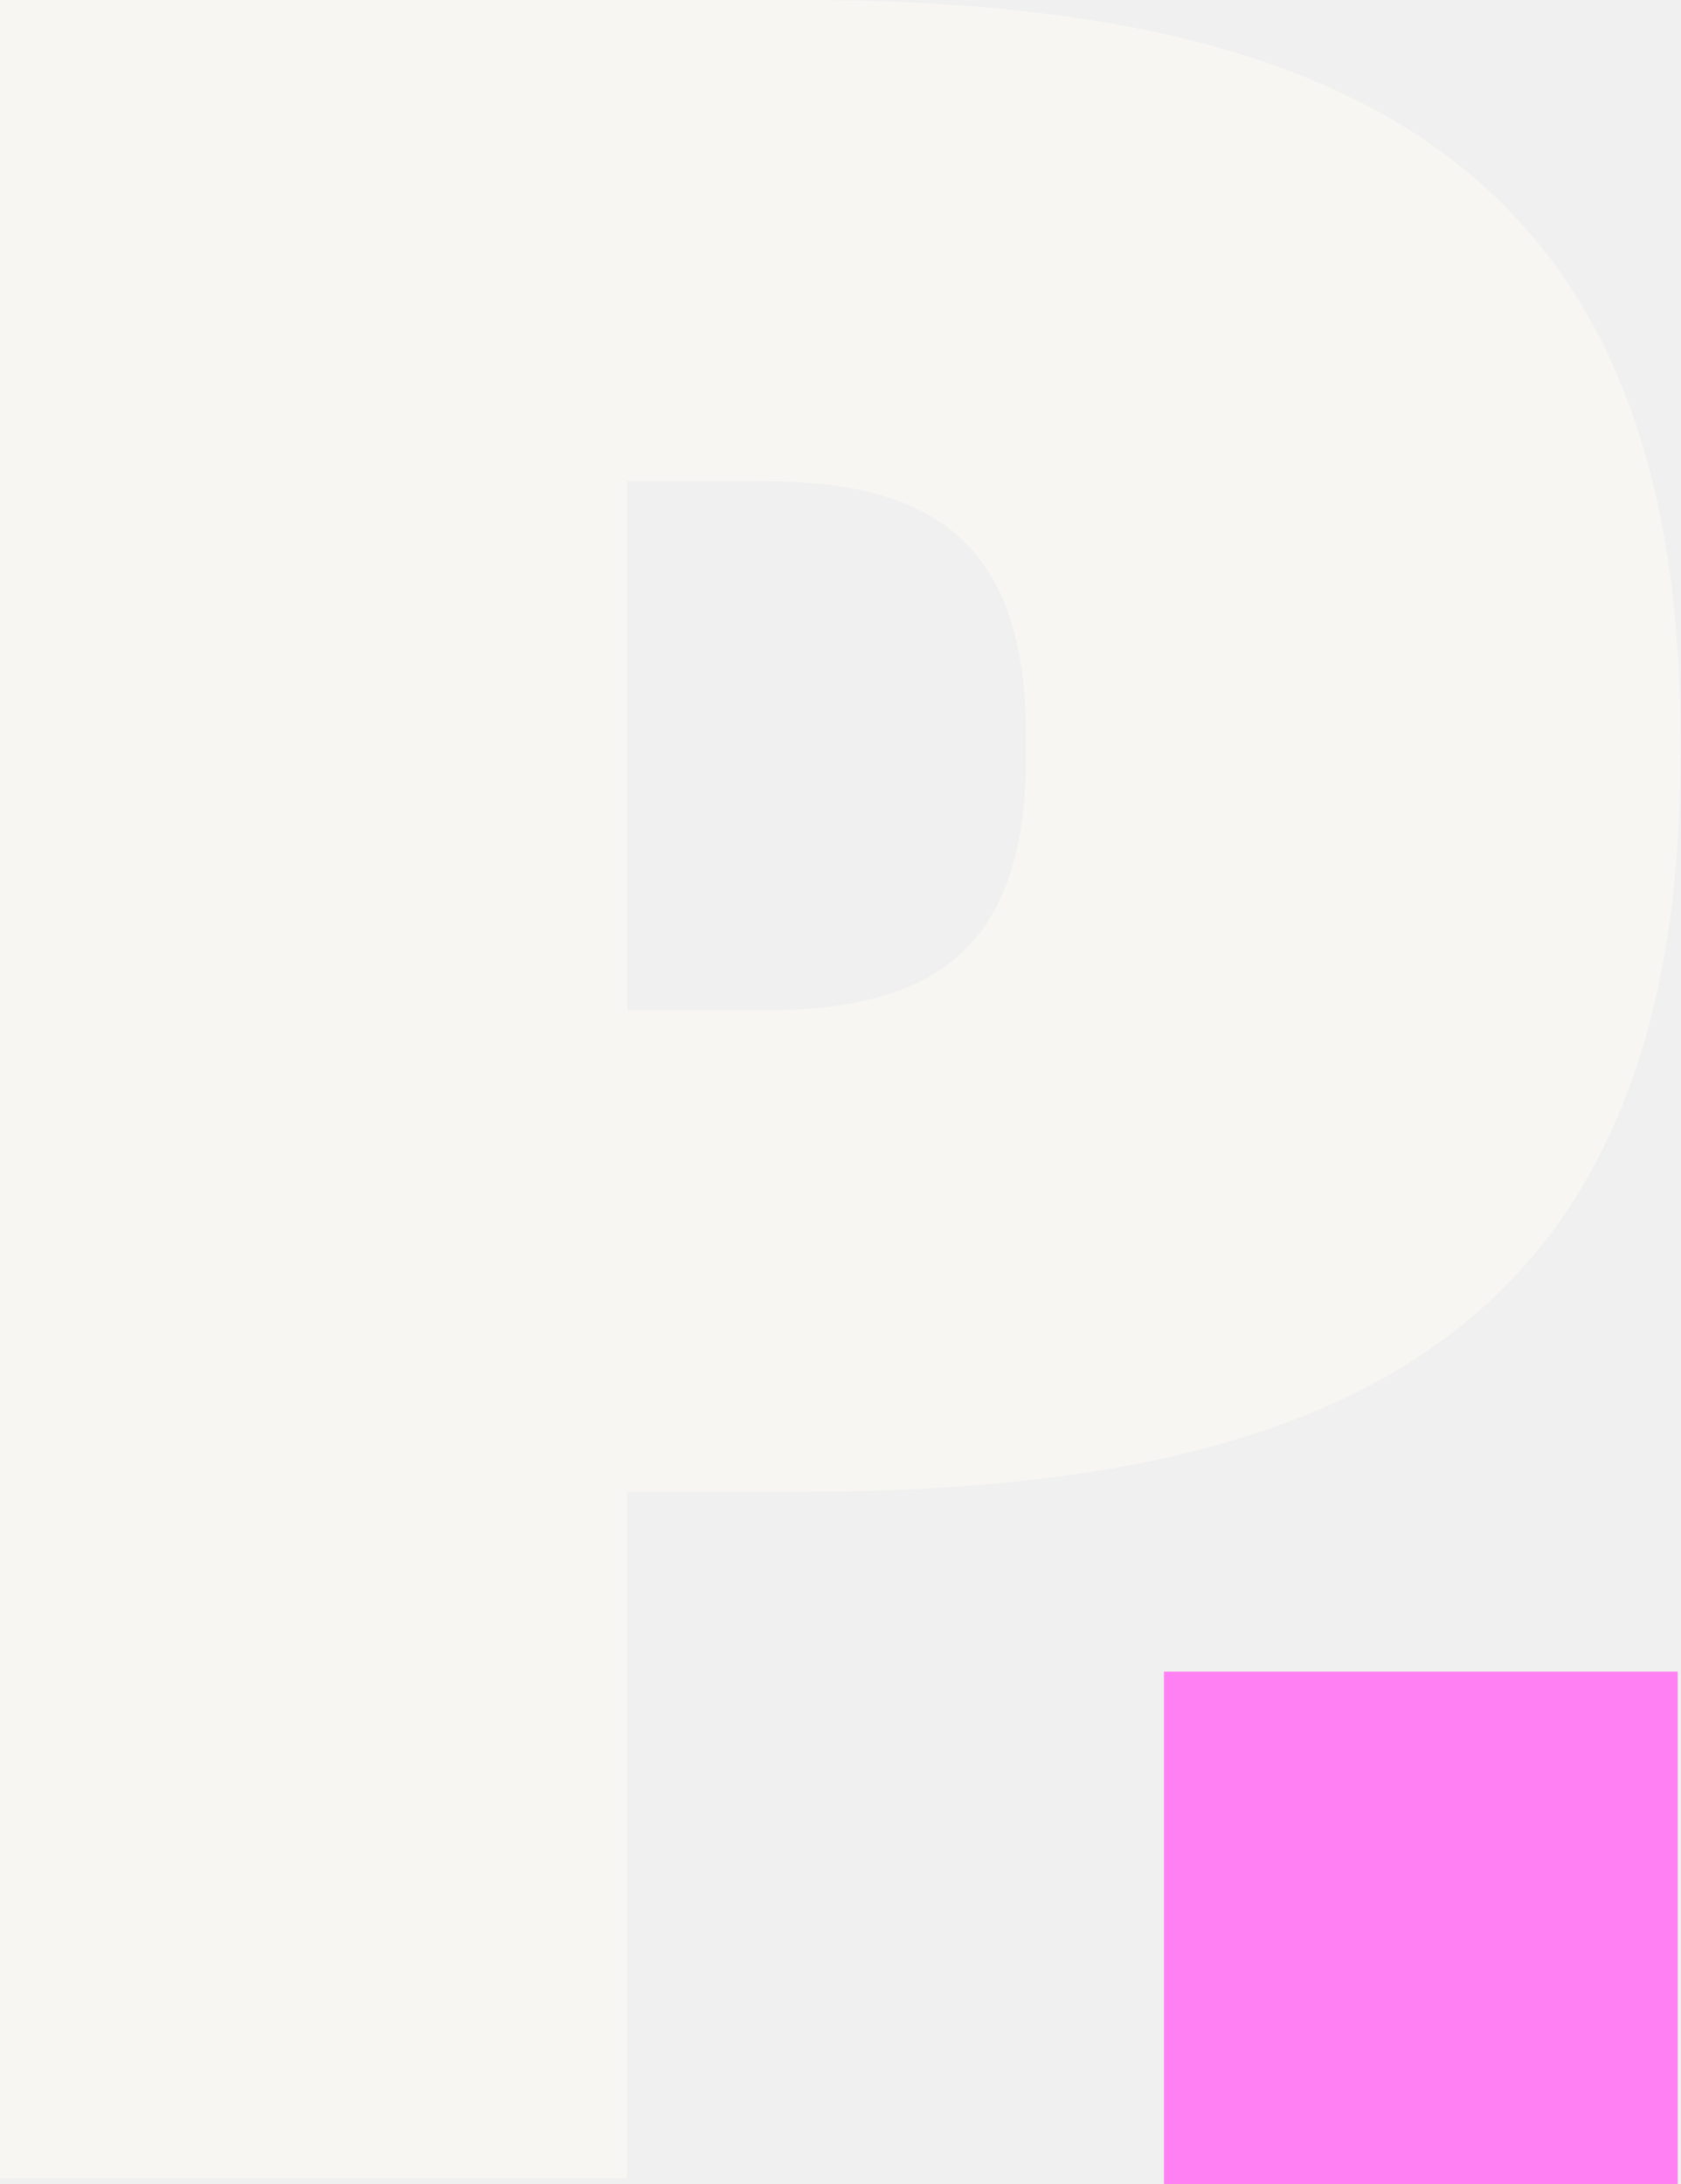
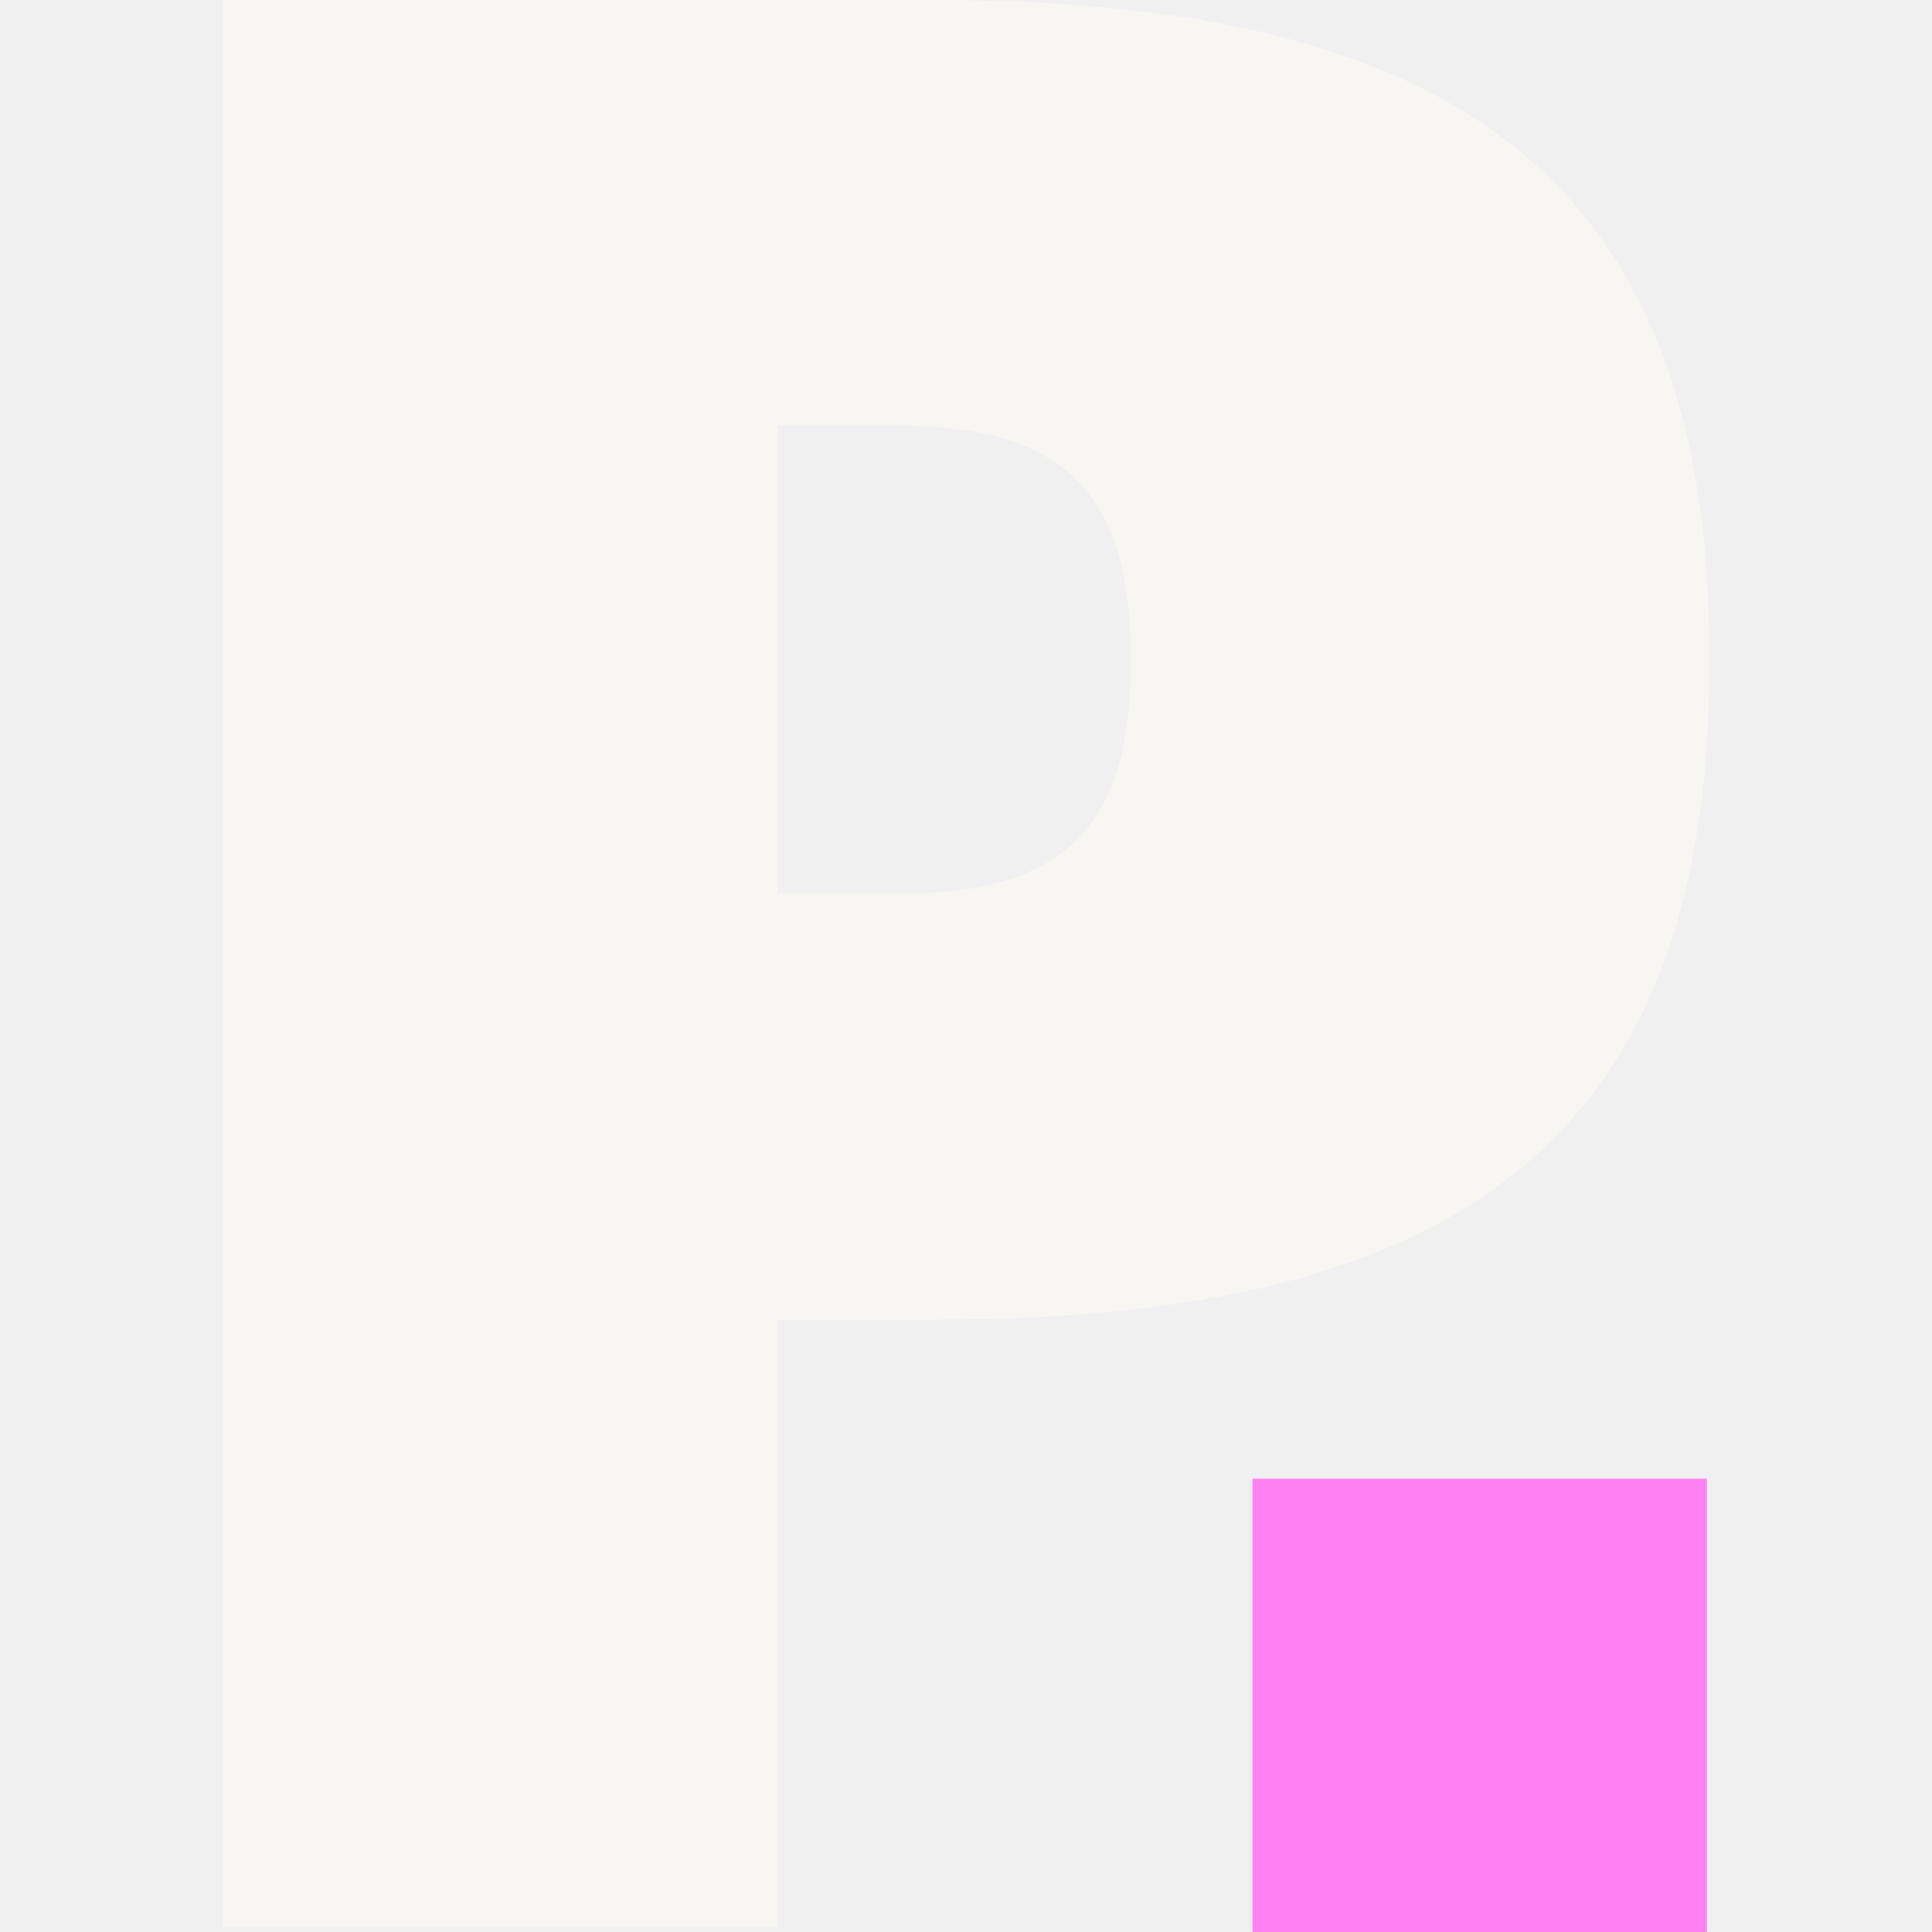
- <svg xmlns="http://www.w3.org/2000/svg" fill="none" viewBox="0.72 0 168.18 218.62">
+ <svg xmlns="http://www.w3.org/2000/svg" fill="none" viewBox="-24.5 0 218.62 218.62">
  <g clip-path="url(#clip0_261_120684)">
    <path d="M0.725 0H80.925C136.261 0 168.905 17.295 168.905 73.7V75.627C168.905 132.207 136.331 149.327 80.995 149.327H63.49V218.05H0.725V0ZM77.245 101.14C94.382 101.14 103.406 94.779 103.406 75.767V73.577C103.406 54.653 94.382 48.169 77.245 48.169H63.508V101.122H77.245V101.14Z" fill="#F7F6F3" />
    <path d="M117.222 167.329H168.642V218.618H117.222V167.329Z" fill="#FF80F2" />
  </g>
  <defs>
    <clipPath id="clip0_261_120684">
      <rect width="168.414" height="218.719" fill="white" transform="translate(0.724609)" />
    </clipPath>
  </defs>
</svg>
